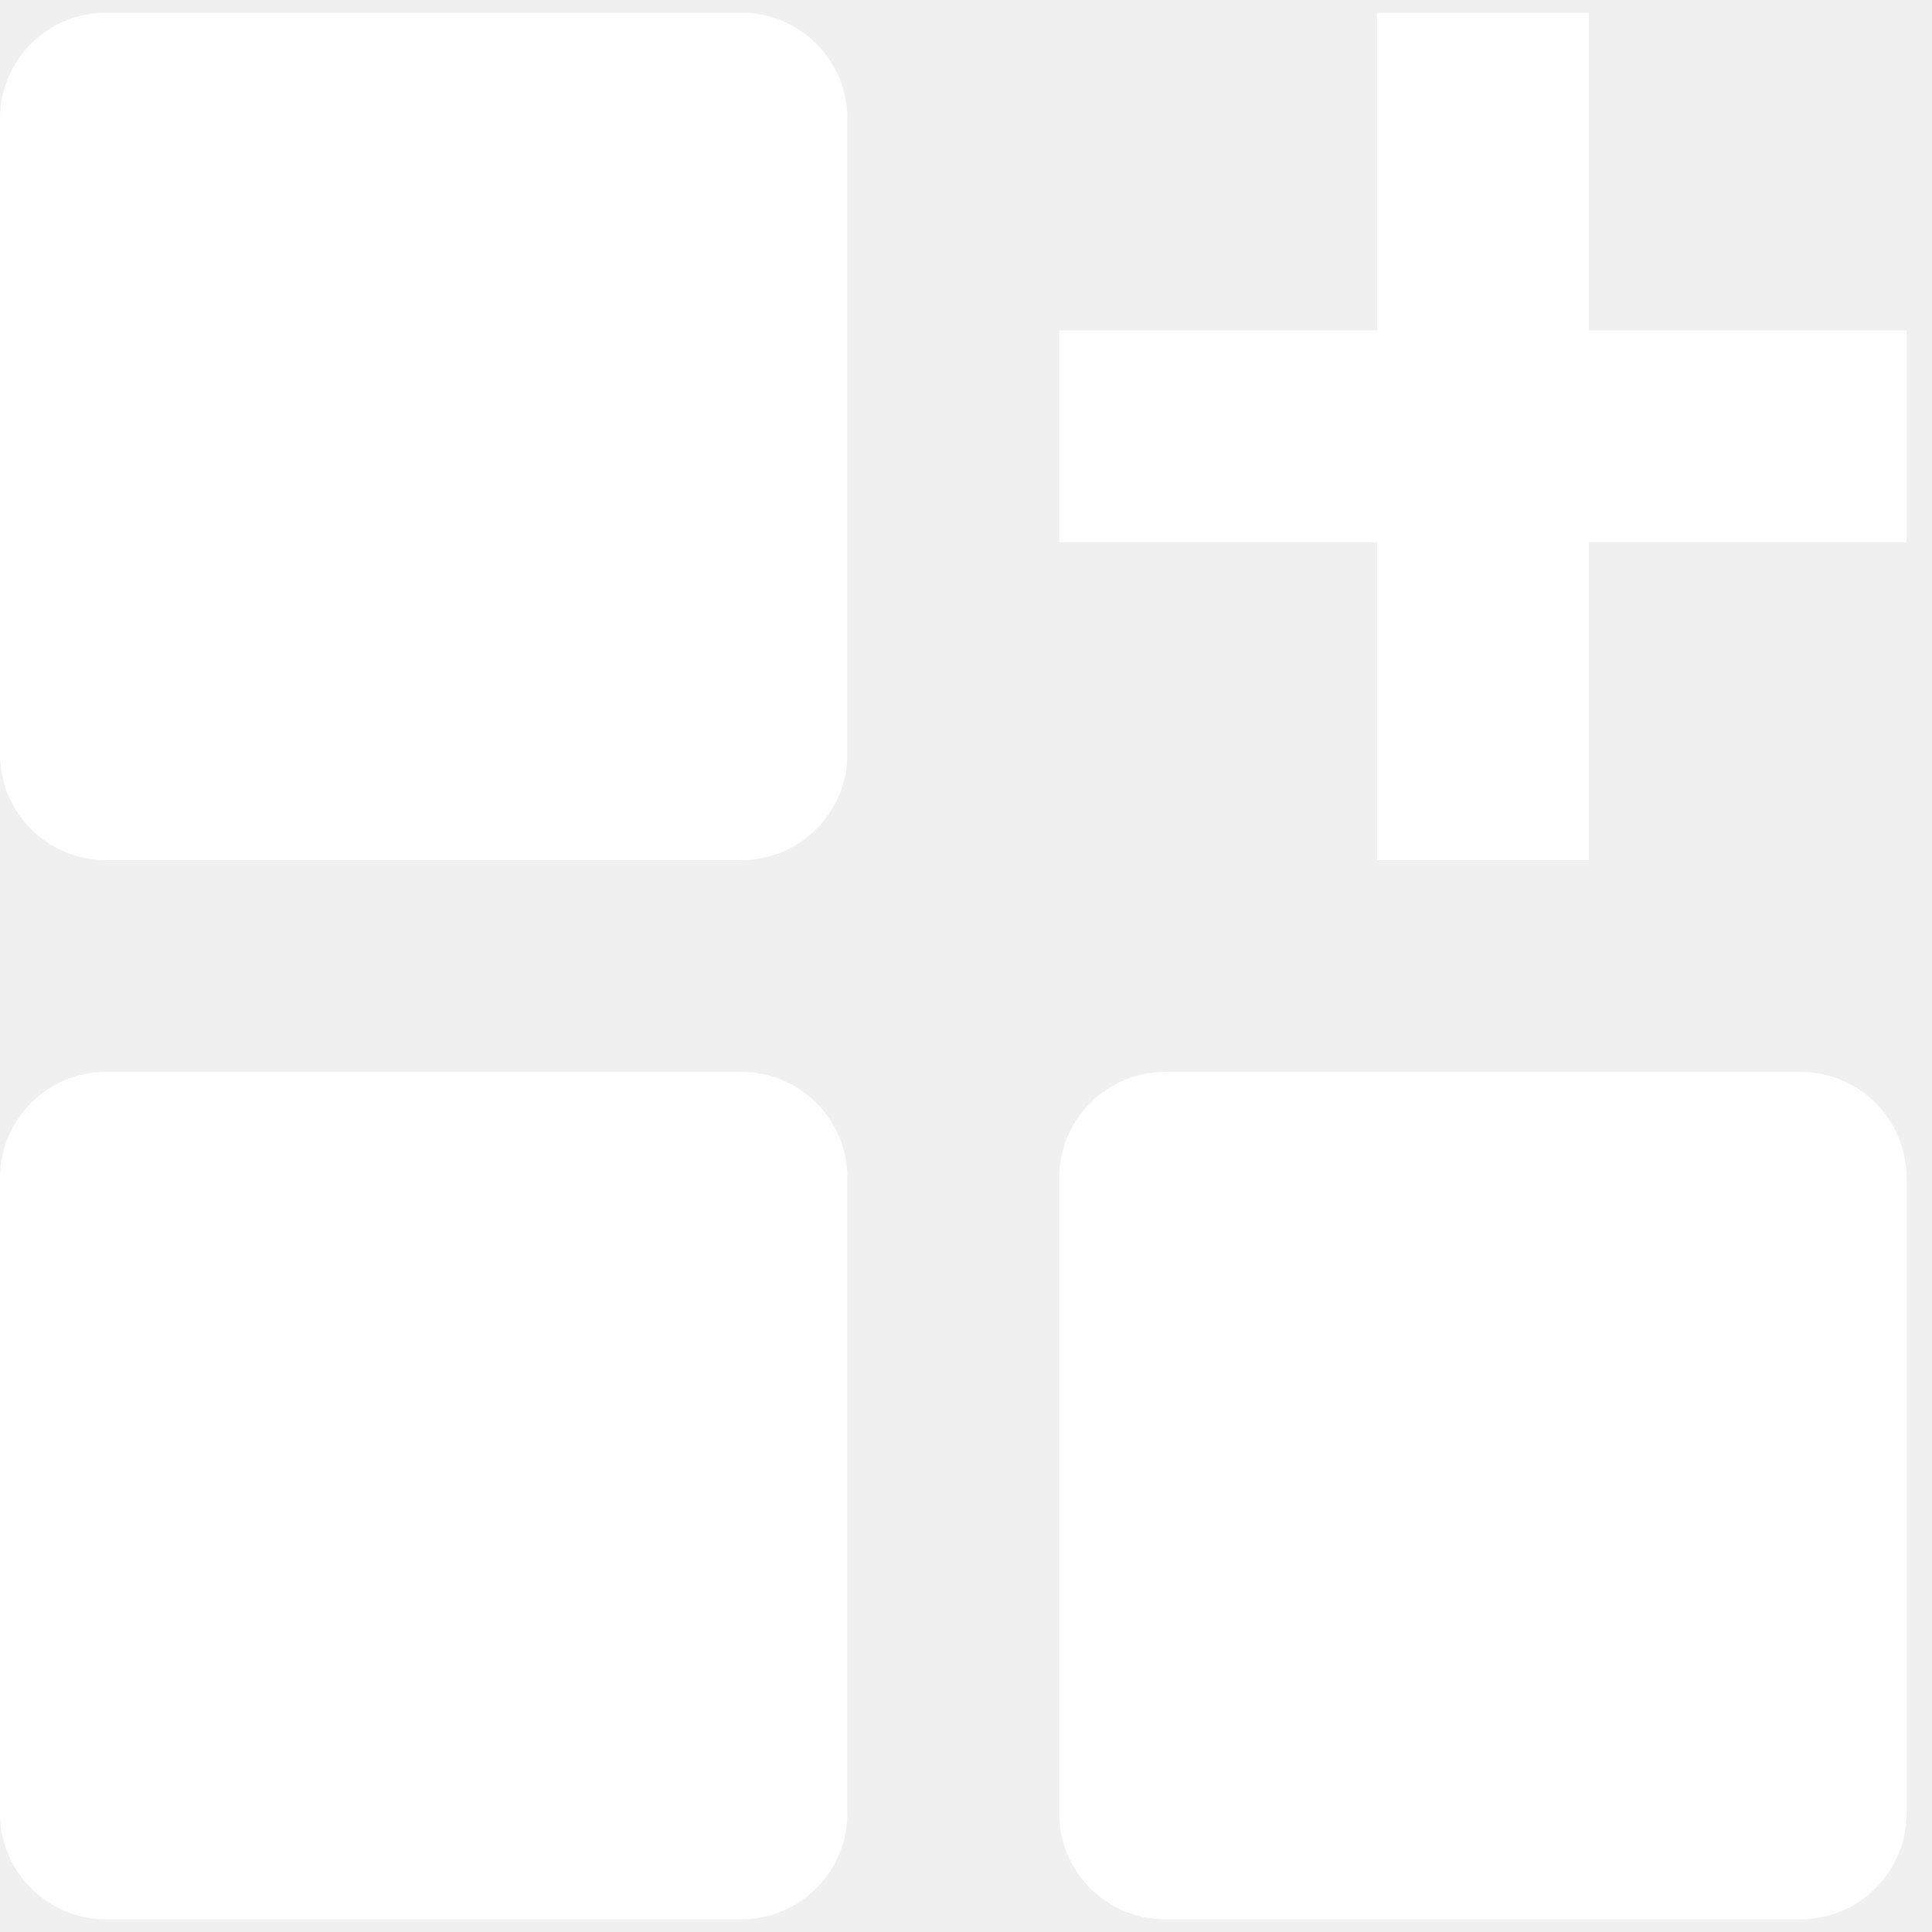
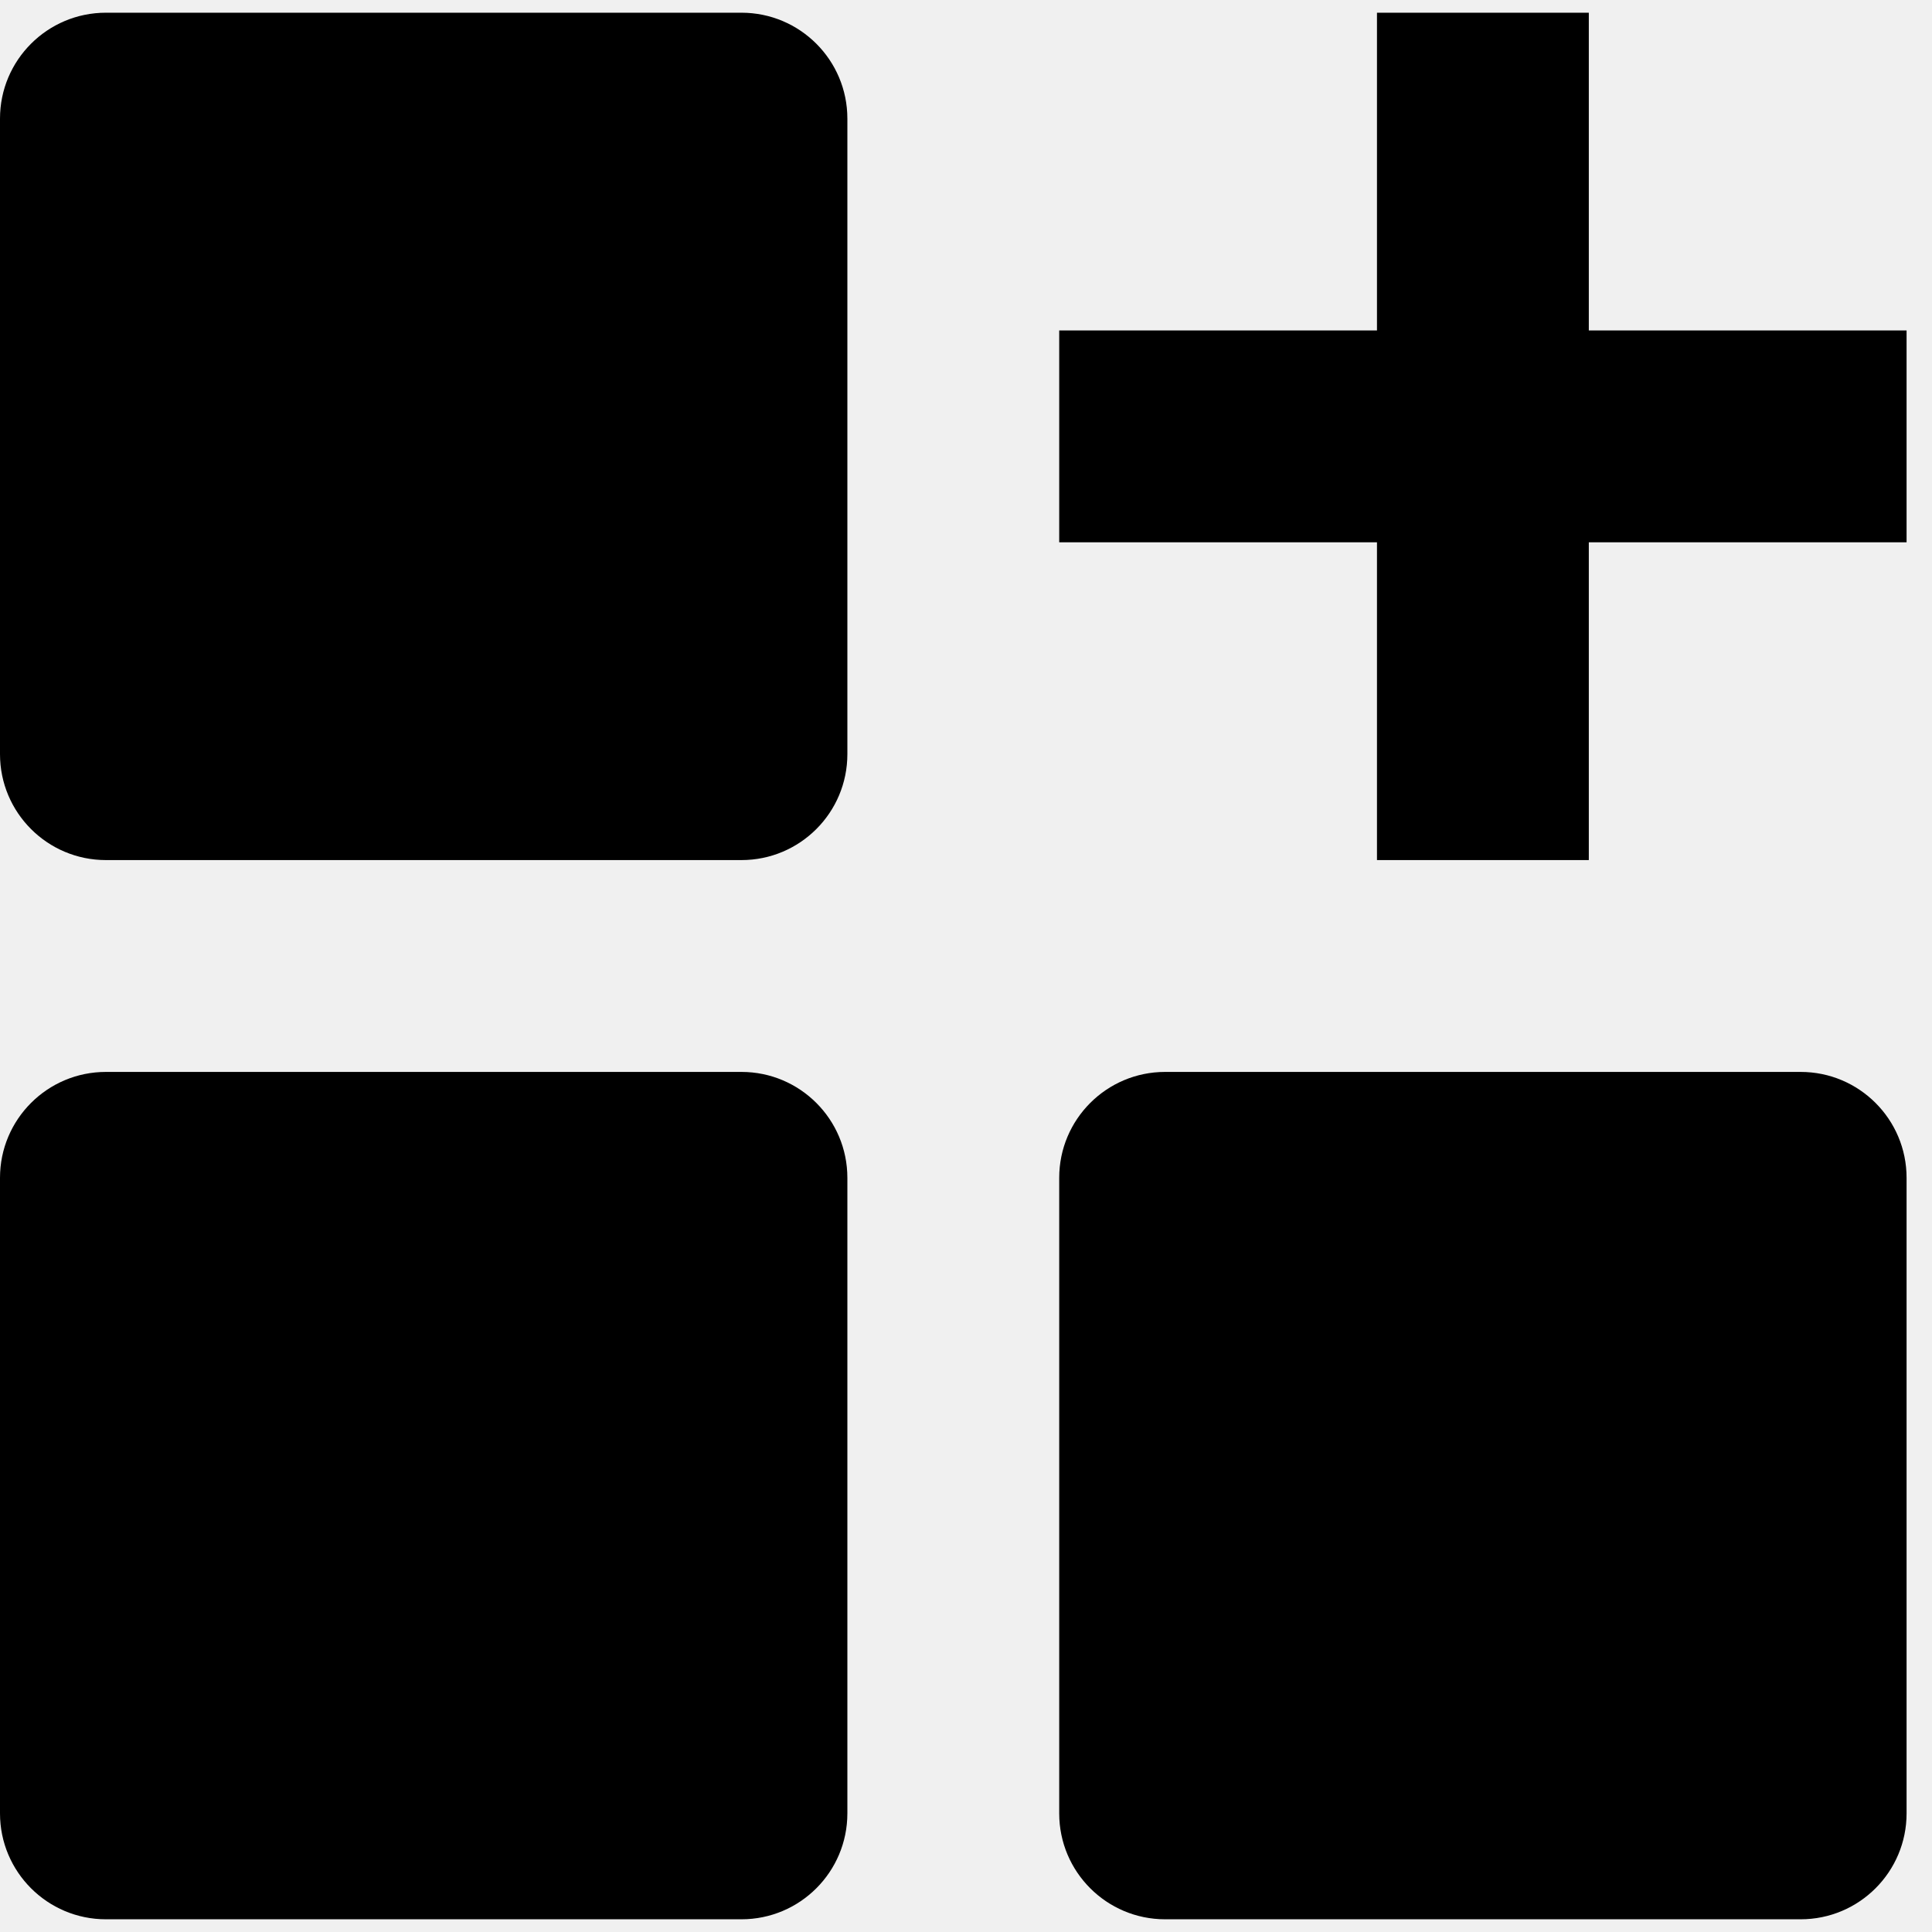
<svg xmlns="http://www.w3.org/2000/svg" width="57" height="57" viewBox="0 0 57 57" fill="none">
-   <path d="M3.125 0.375C1.399 0.375 0 1.774 0 3.5V22.25C0 23.976 1.399 25.375 3.125 25.375H21.875C23.601 25.375 25 23.976 25 22.25V3.5C25 1.774 23.601 0.375 21.875 0.375H3.125ZM3.125 31.625C1.399 31.625 0 33.024 0 34.75V53.5C0 55.226 1.399 56.625 3.125 56.625H21.875C23.601 56.625 25 55.226 25 53.5V34.75C25 33.024 23.601 31.625 21.875 31.625H3.125ZM34.375 31.625C32.649 31.625 31.25 33.024 31.25 34.75V53.5C31.25 55.226 32.649 56.625 34.375 56.625H53.125C54.851 56.625 56.25 55.226 56.25 53.5V34.75C56.25 33.024 54.851 31.625 53.125 31.625H34.375ZM40.625 25.375V16H31.25V9.75H40.625V0.375H46.875V9.75H56.25V16H46.875V25.375H40.625Z" fill="white" />
+   <path d="M3.125 0.375C1.399 0.375 0 1.774 0 3.5V22.25C0 23.976 1.399 25.375 3.125 25.375H21.875C23.601 25.375 25 23.976 25 22.25V3.5C25 1.774 23.601 0.375 21.875 0.375H3.125ZM3.125 31.625C1.399 31.625 0 33.024 0 34.75V53.5C0 55.226 1.399 56.625 3.125 56.625H21.875C23.601 56.625 25 55.226 25 53.5V34.75C25 33.024 23.601 31.625 21.875 31.625H3.125ZM34.375 31.625C32.649 31.625 31.25 33.024 31.25 34.75V53.5C31.25 55.226 32.649 56.625 34.375 56.625H53.125C54.851 56.625 56.25 55.226 56.25 53.5V34.75C56.25 33.024 54.851 31.625 53.125 31.625H34.375ZM40.625 25.375V16H31.25V9.75H40.625V0.375H46.875V9.75H56.25V16H46.875V25.375H40.625Z" fill="black" />
</svg>
